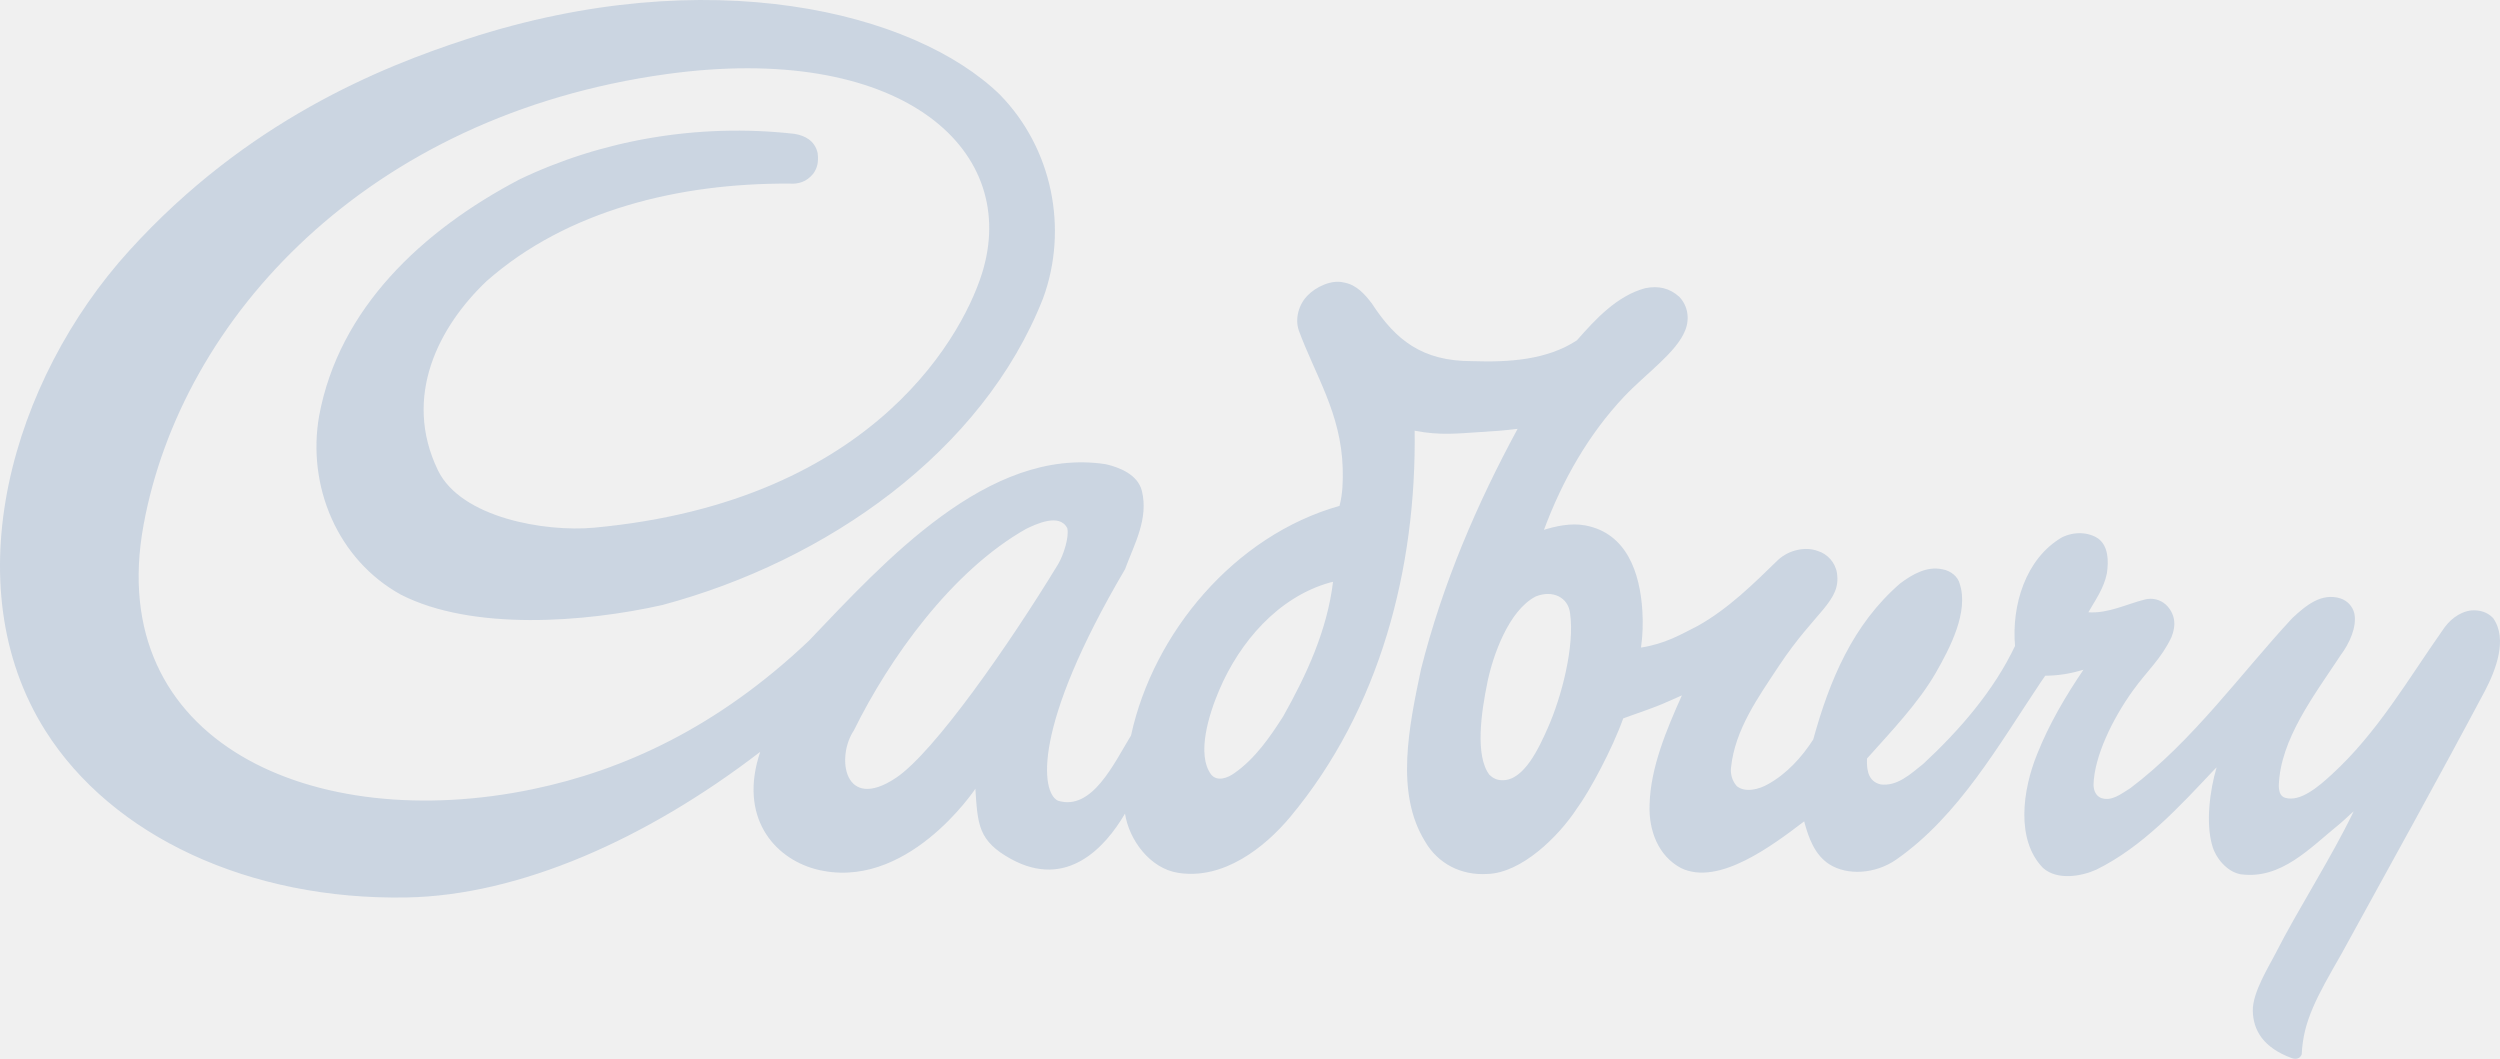
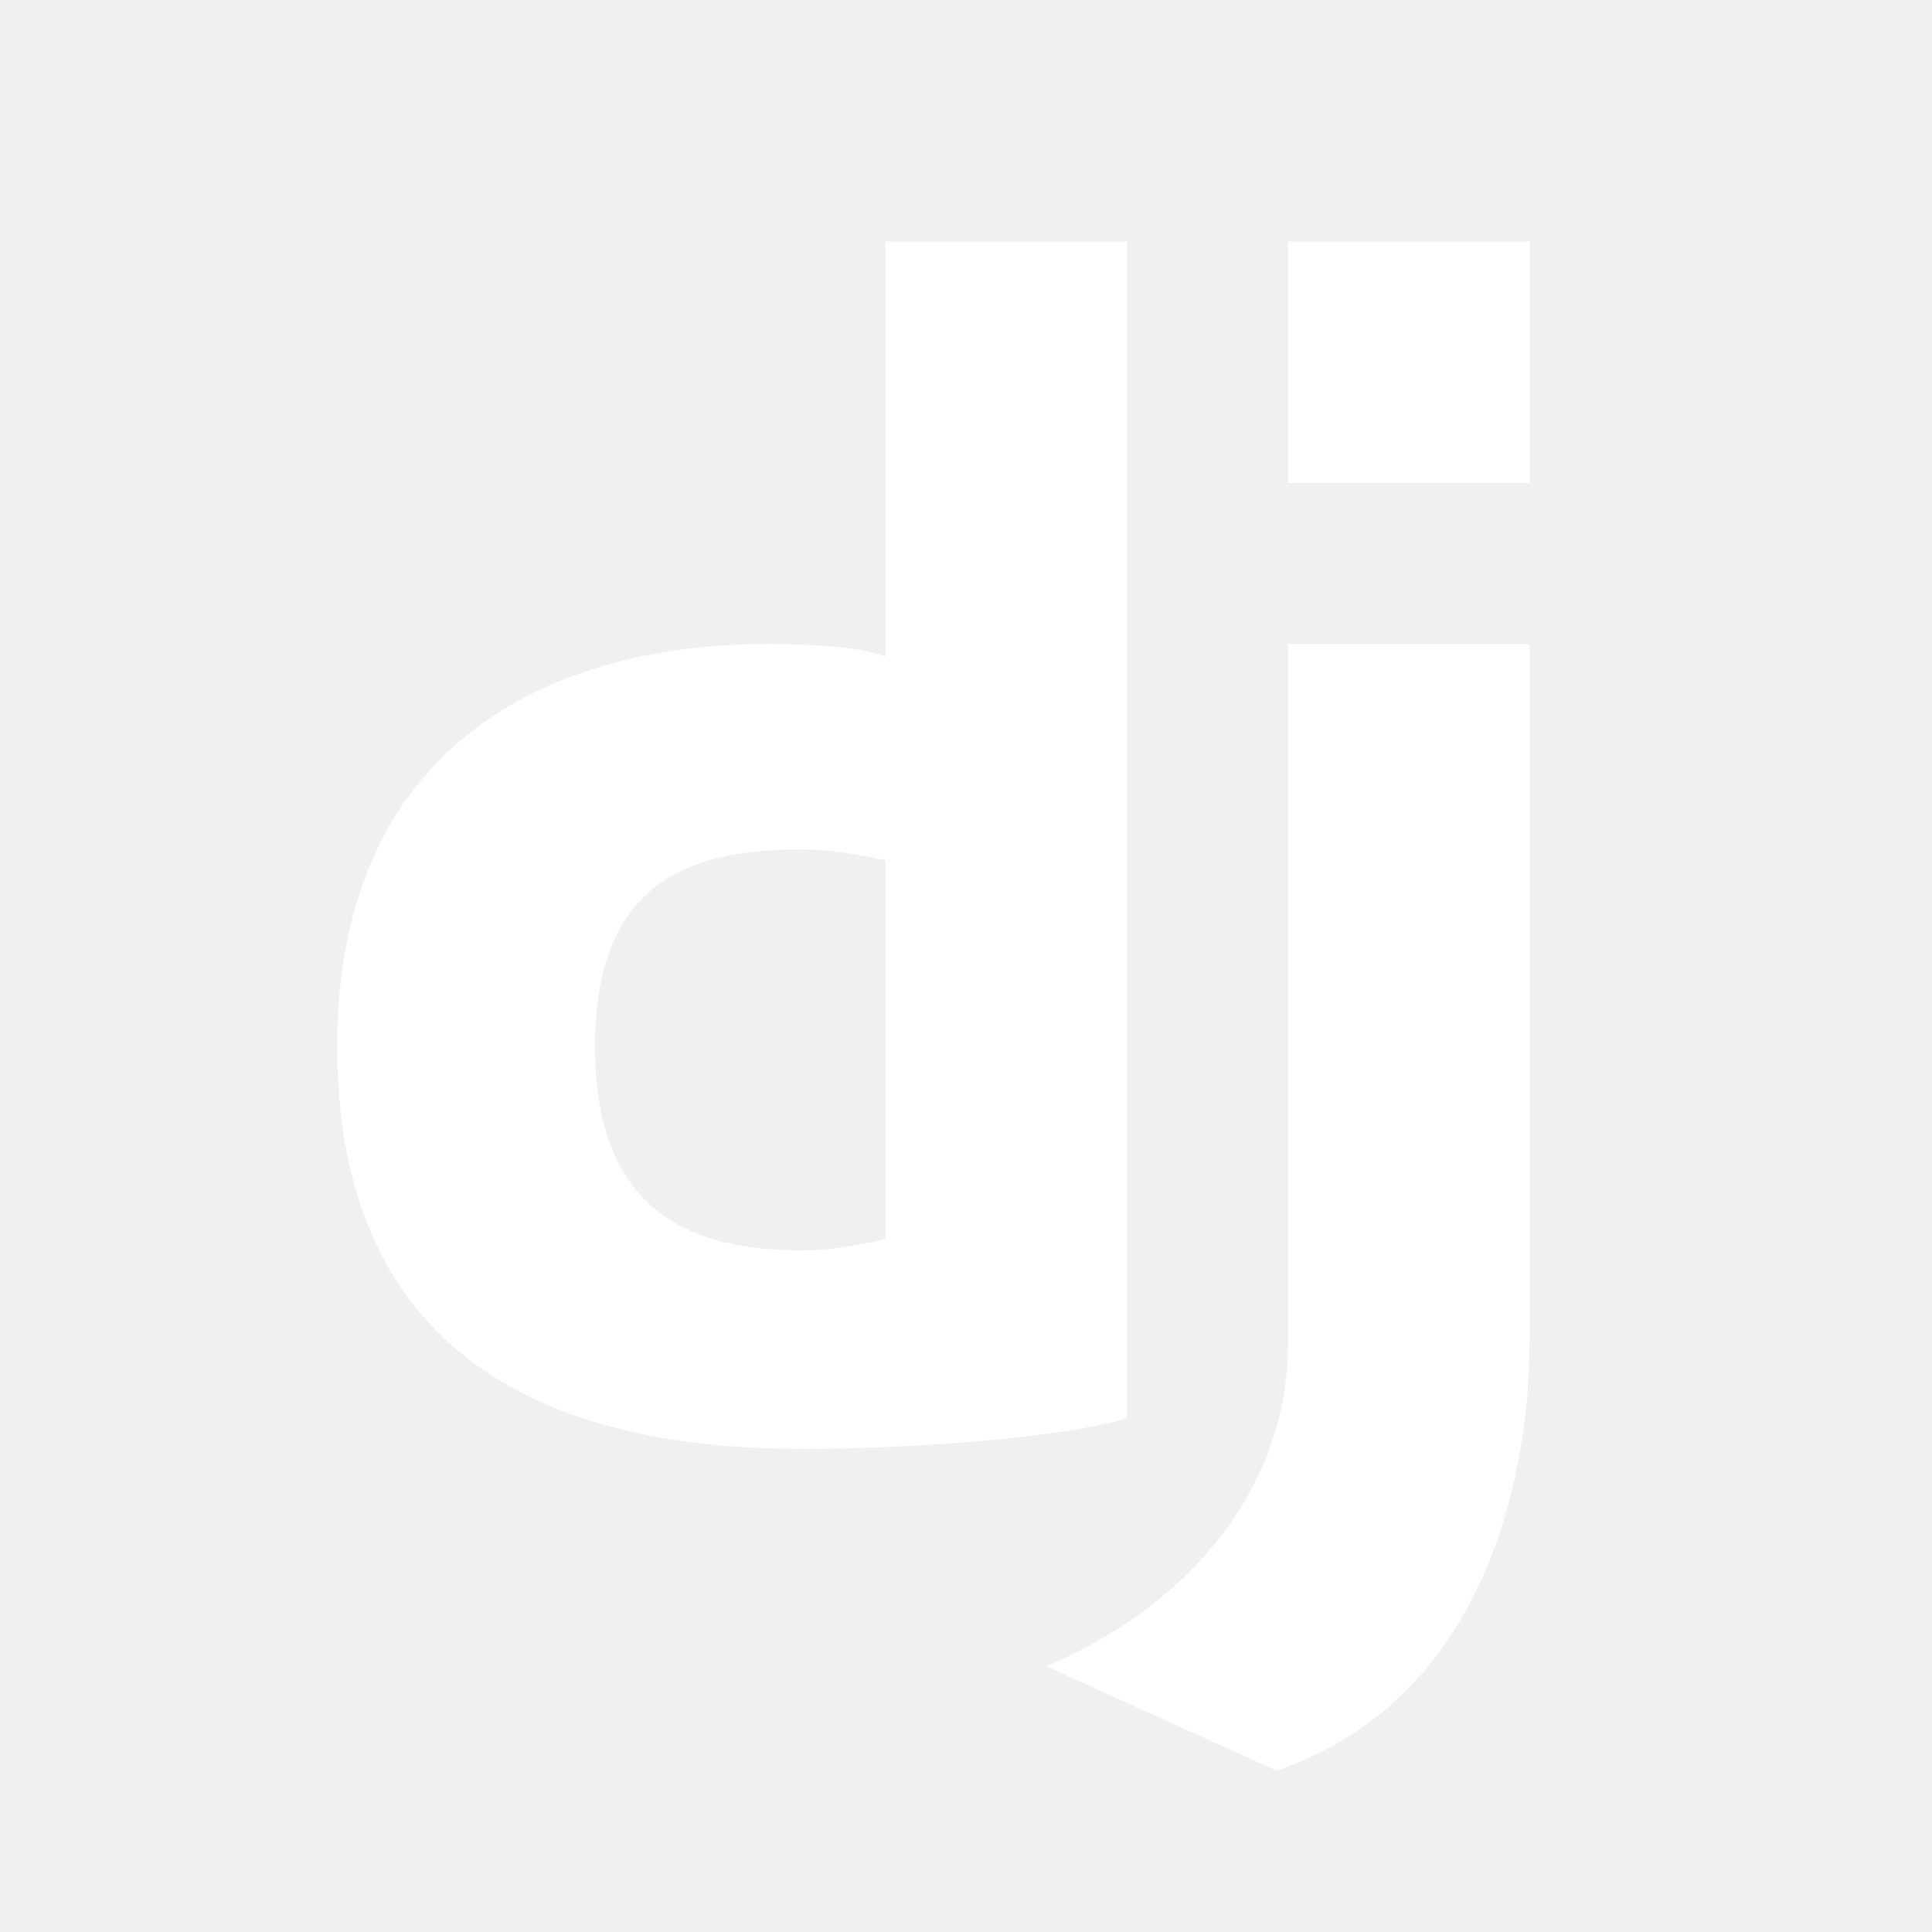
- <svg xmlns="http://www.w3.org/2000/svg" width="85" height="36">
-   <path fill="#CBD5E1" fill-rule="nonzero" d="M34.893 17.979c-2.54 1.432-4.664 4.423-5.86 6.853-.618.919-.333 2.787 1.427 1.617 1.297-.864 3.852-4.532 5.513-7.261.181-.299.386-.929.315-1.228-.264-.526-1.067-.137-1.395.019m10.336 1.824c-1.784.498-3.078 2.038-3.764 3.633-.36.835-.795 2.214-.286 2.898.21.258.575.108.784-.044.712-.49 1.228-1.25 1.663-1.929.798-1.418 1.499-2.933 1.697-4.579l-.094.021Zm6.987.476c-.927.478-1.456 2.023-1.636 2.88-.224 1.076-.43 2.542.061 3.186.113.108.26.187.441.182.737.016 1.25-1.118 1.54-1.77.483-1.084.917-2.797.762-3.892-.059-.564-.6-.814-1.168-.586M33.993 3.215c1.792 1.828 2.334 4.569 1.474 6.922-2.048 5.22-7.363 8.94-12.945 10.433-2.641.595-6.463.886-8.887-.349-2.168-1.192-3.205-3.708-2.783-6.088.676-3.64 3.486-6.286 6.807-8.031 2.768-1.328 6.038-1.923 9.347-1.552.365.058.7.234.794.655.037.303-.01.508-.151.702-.235.285-.505.353-.806.336-3.729-.023-7.56.9-10.293 3.31-1.6 1.514-2.89 3.907-1.654 6.45.79 1.6 3.626 2.09 5.292 1.939 9.69-.893 12.682-6.79 13.25-8.813 1.165-4.158-2.923-7.696-10.779-6.609C12.496 3.927 6.174 10.803 4.881 17.848c-1.358 7.402 5.798 10.542 13.252 8.98 3.039-.635 6.24-2.075 9.364-5.037 2.576-2.694 6.102-6.614 10.095-6.009.492.112 1.09.36 1.231.903.236.961-.26 1.82-.574 2.673-3.175 5.396-2.85 7.585-2.283 7.864 1.166.369 1.918-1.288 2.489-2.216.758-3.492 3.523-6.802 7.089-7.806.108-.42.12-.845.108-1.28-.055-1.87-.936-3.165-1.496-4.692-.133-.402.004-.896.319-1.198.25-.257.788-.54 1.224-.423.426.073.719.414.946.714.81 1.242 1.706 1.959 3.403 1.958 1.266.043 2.552-.042 3.567-.708.639-.728 1.369-1.516 2.323-1.773.463-.092.832.004 1.149.286.296.298.372.748.21 1.148-.293.749-1.338 1.472-2.078 2.254-1.214 1.288-2.103 2.857-2.724 4.528.382-.118.914-.244 1.405-.15 1.412.265 1.86 1.615 1.94 2.9.026.404.014.836-.046 1.253.81-.126 1.325-.427 1.932-.738 1.037-.58 1.898-1.433 2.729-2.243.368-.338.925-.46 1.343-.305.329.097.6.388.658.748.147.973-.726 1.278-1.977 3.168-.698 1.058-1.491 2.157-1.625 3.453a.817.817 0 0 0 .194.626c.286.237.76.112 1.067-.065.642-.355 1.156-.929 1.535-1.518.552-2.007 1.344-3.913 2.958-5.308.409-.306.904-.596 1.44-.478.287.05.522.256.58.485.322.958-.34 2.208-.798 3.01-.588 1.034-1.539 2.027-2.352 2.938-.021.478.087.786.46.88.566.073 1.014-.347 1.455-.7 1.229-1.141 2.391-2.477 3.118-4.007-.12-1.378.354-2.963 1.59-3.69.419-.209.906-.187 1.242.04.343.262.355.76.29 1.184-.098.497-.38.89-.629 1.321.686.044 1.289-.277 1.922-.435a.775.775 0 0 1 .707.169c.33.31.362.713.196 1.113-.347.735-.817 1.13-1.315 1.821-.686.954-1.312 2.236-1.334 3.197.004.226.099.382.254.447.368.13.687-.144.993-.329 2.124-1.601 3.75-3.887 5.513-5.787.462-.43.99-.872 1.64-.667.228.08.406.26.466.504.099.46-.172 1.037-.462 1.423-.88 1.338-2.06 2.86-2.105 4.442.007.276.093.37.22.41.512.147 1.126-.374 1.586-.799 1.546-1.415 2.579-3.215 3.746-4.874.228-.358.577-.653 1.001-.7.296-.017.541.062.733.26.51.717.083 1.786-.275 2.473-1.572 2.955-3.232 5.944-4.888 8.96-.834 1.452-1.293 2.269-1.343 3.399-.048.13-.167.194-.344.13-.939-.347-1.312-.925-1.32-1.62-.006-.615.543-1.487.75-1.894.812-1.595 1.913-3.28 2.68-4.875-.109.088-.307.288-.48.43-1.023.83-1.992 1.896-3.364 1.709-.448-.08-.845-.533-.968-.986-.22-.767-.08-1.865.152-2.65l-.084.083c-1.17 1.241-2.431 2.624-4.01 3.398-.484.22-1.322.378-1.81-.061-.924-.95-.7-2.639-.195-3.877.405-1.016.964-1.966 1.572-2.862-.448.137-.85.201-1.3.205l-.152.22c-1.434 2.139-2.79 4.547-4.907 6.026-.723.507-1.68.548-2.28.166-.506-.325-.712-.915-.857-1.46-1.062.804-2.908 2.212-4.19 1.586-.77-.41-1.102-1.278-1.066-2.157.03-1.268.59-2.577 1.099-3.714-.196.092-.3.132-.503.223-.49.22-.993.374-1.493.561-.367 1.032-1.145 2.483-1.574 3.063-.633.969-1.893 2.19-3.034 2.225-.904.062-1.698-.356-2.129-1.105-1.023-1.652-.546-3.91-.138-5.854.735-2.916 1.904-5.627 3.285-8.175-.445.057-.795.082-1.24.108-.794.05-1.402.125-2.261-.044.062 4.66-1.167 9.462-4.235 13.138-.87 1.04-2.268 2.134-3.796 1.896-.969-.144-1.68-1.126-1.817-2.015-.684 1.17-1.989 2.576-3.874 1.544-1.117-.615-1.134-1.167-1.213-2.39 0 0-2.36 3.564-5.46 2.727-1.398-.389-2.597-1.774-1.856-3.981-3.852 2.96-8.184 4.885-12.032 4.951-5.314.094-10-2.067-12.276-5.677C-1.587 19.879.393 12.924 4.396 8.52c4-4.406 8.54-6.235 11.489-7.195 8.18-2.665 15.2-.936 18.108 1.89" />
+ <svg xmlns="http://www.w3.org/2000/svg" fill="#FFFFFF" viewBox="0 0 24 24" width="48px" height="48px">
+   <path d="M 11 3 L 11 8.158 C 10.653 8.017 9.904 8 9.535 8 C 6.759 8 4.189 9.306 4.189 13 C 4.189 17.42 7.67 18 10 18 C 10.92 18 13 17.909 14 17.619 L 14 3 L 11 3 z M 16 3 L 16 6 L 19 6 L 19 3 L 16 3 z M 16 8 L 16 16.701 C 16 18.217 15.078 19.795 13 20.701 L 15.859 21.996 C 18.765 20.996 19 17.701 19 16.701 L 19 8 L 16 8 z M 9.971 10.551 C 10.291 10.551 10.65 10.609 11 10.689 L 11 15.393 C 10.65 15.473 10.291 15.533 9.971 15.533 C 8.661 15.533 7.391 15.12 7.391 13 C 7.391 10.88 8.661 10.551 9.971 10.551 z" />
</svg>
